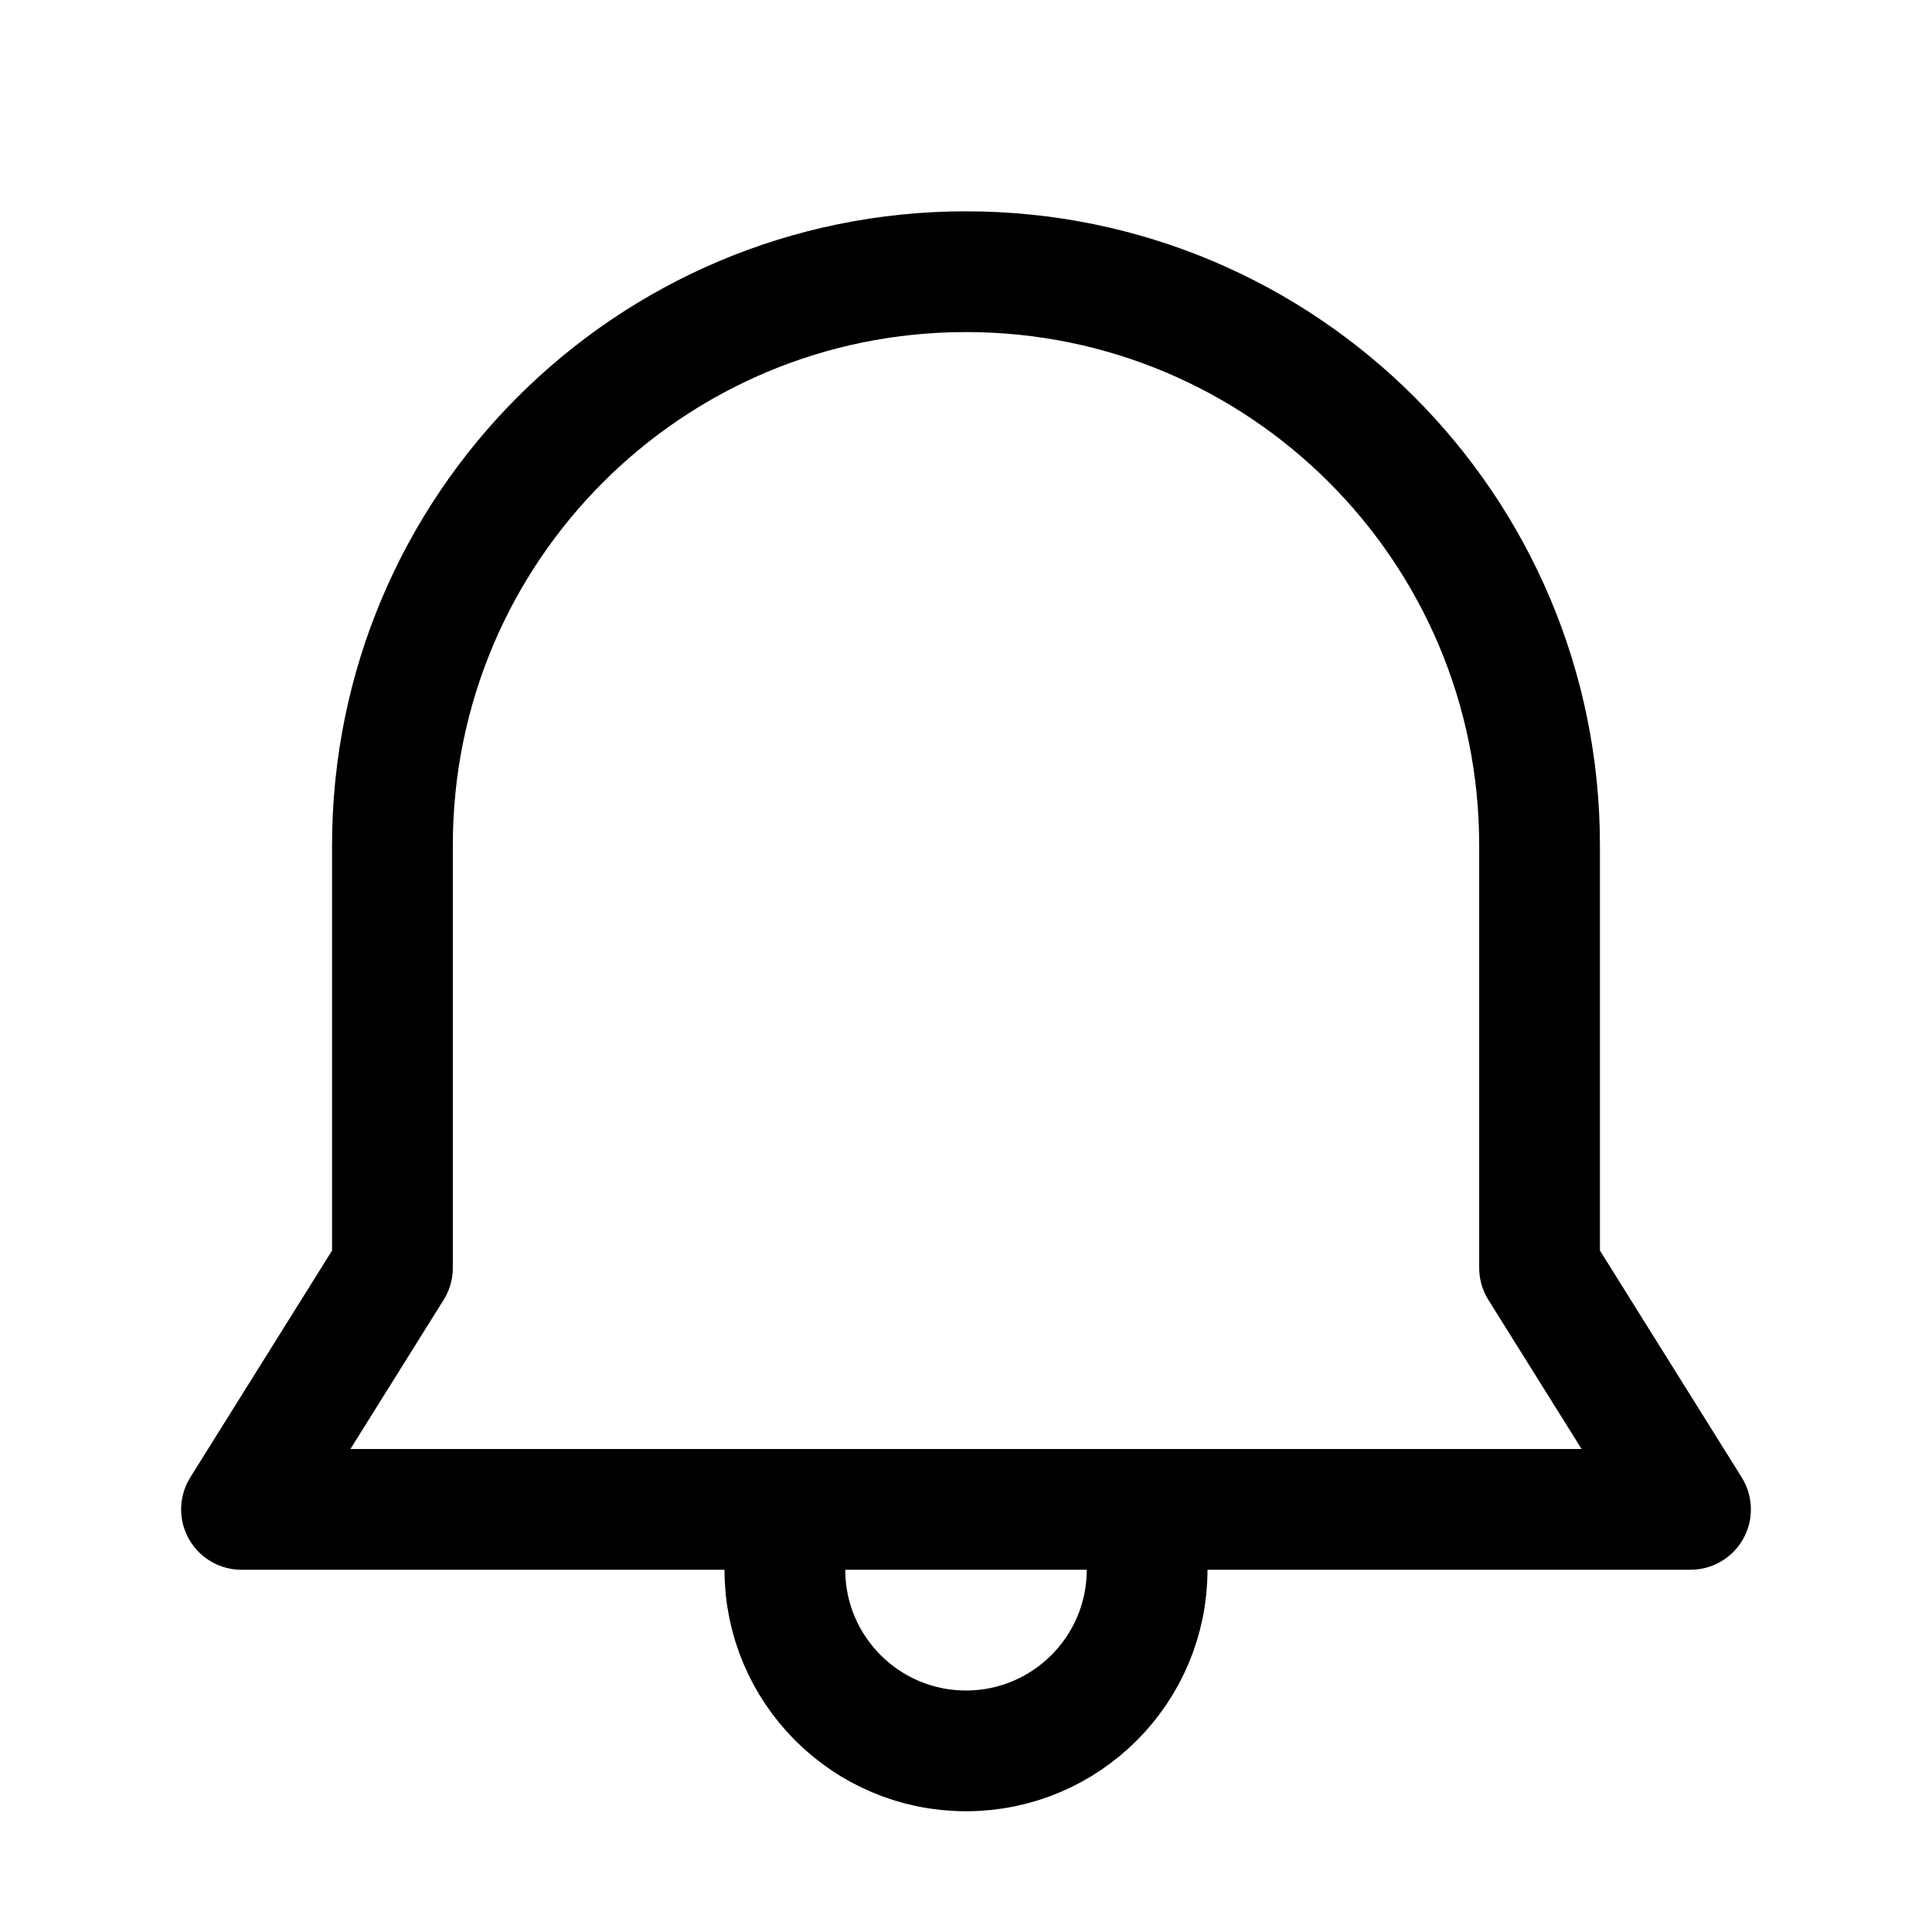
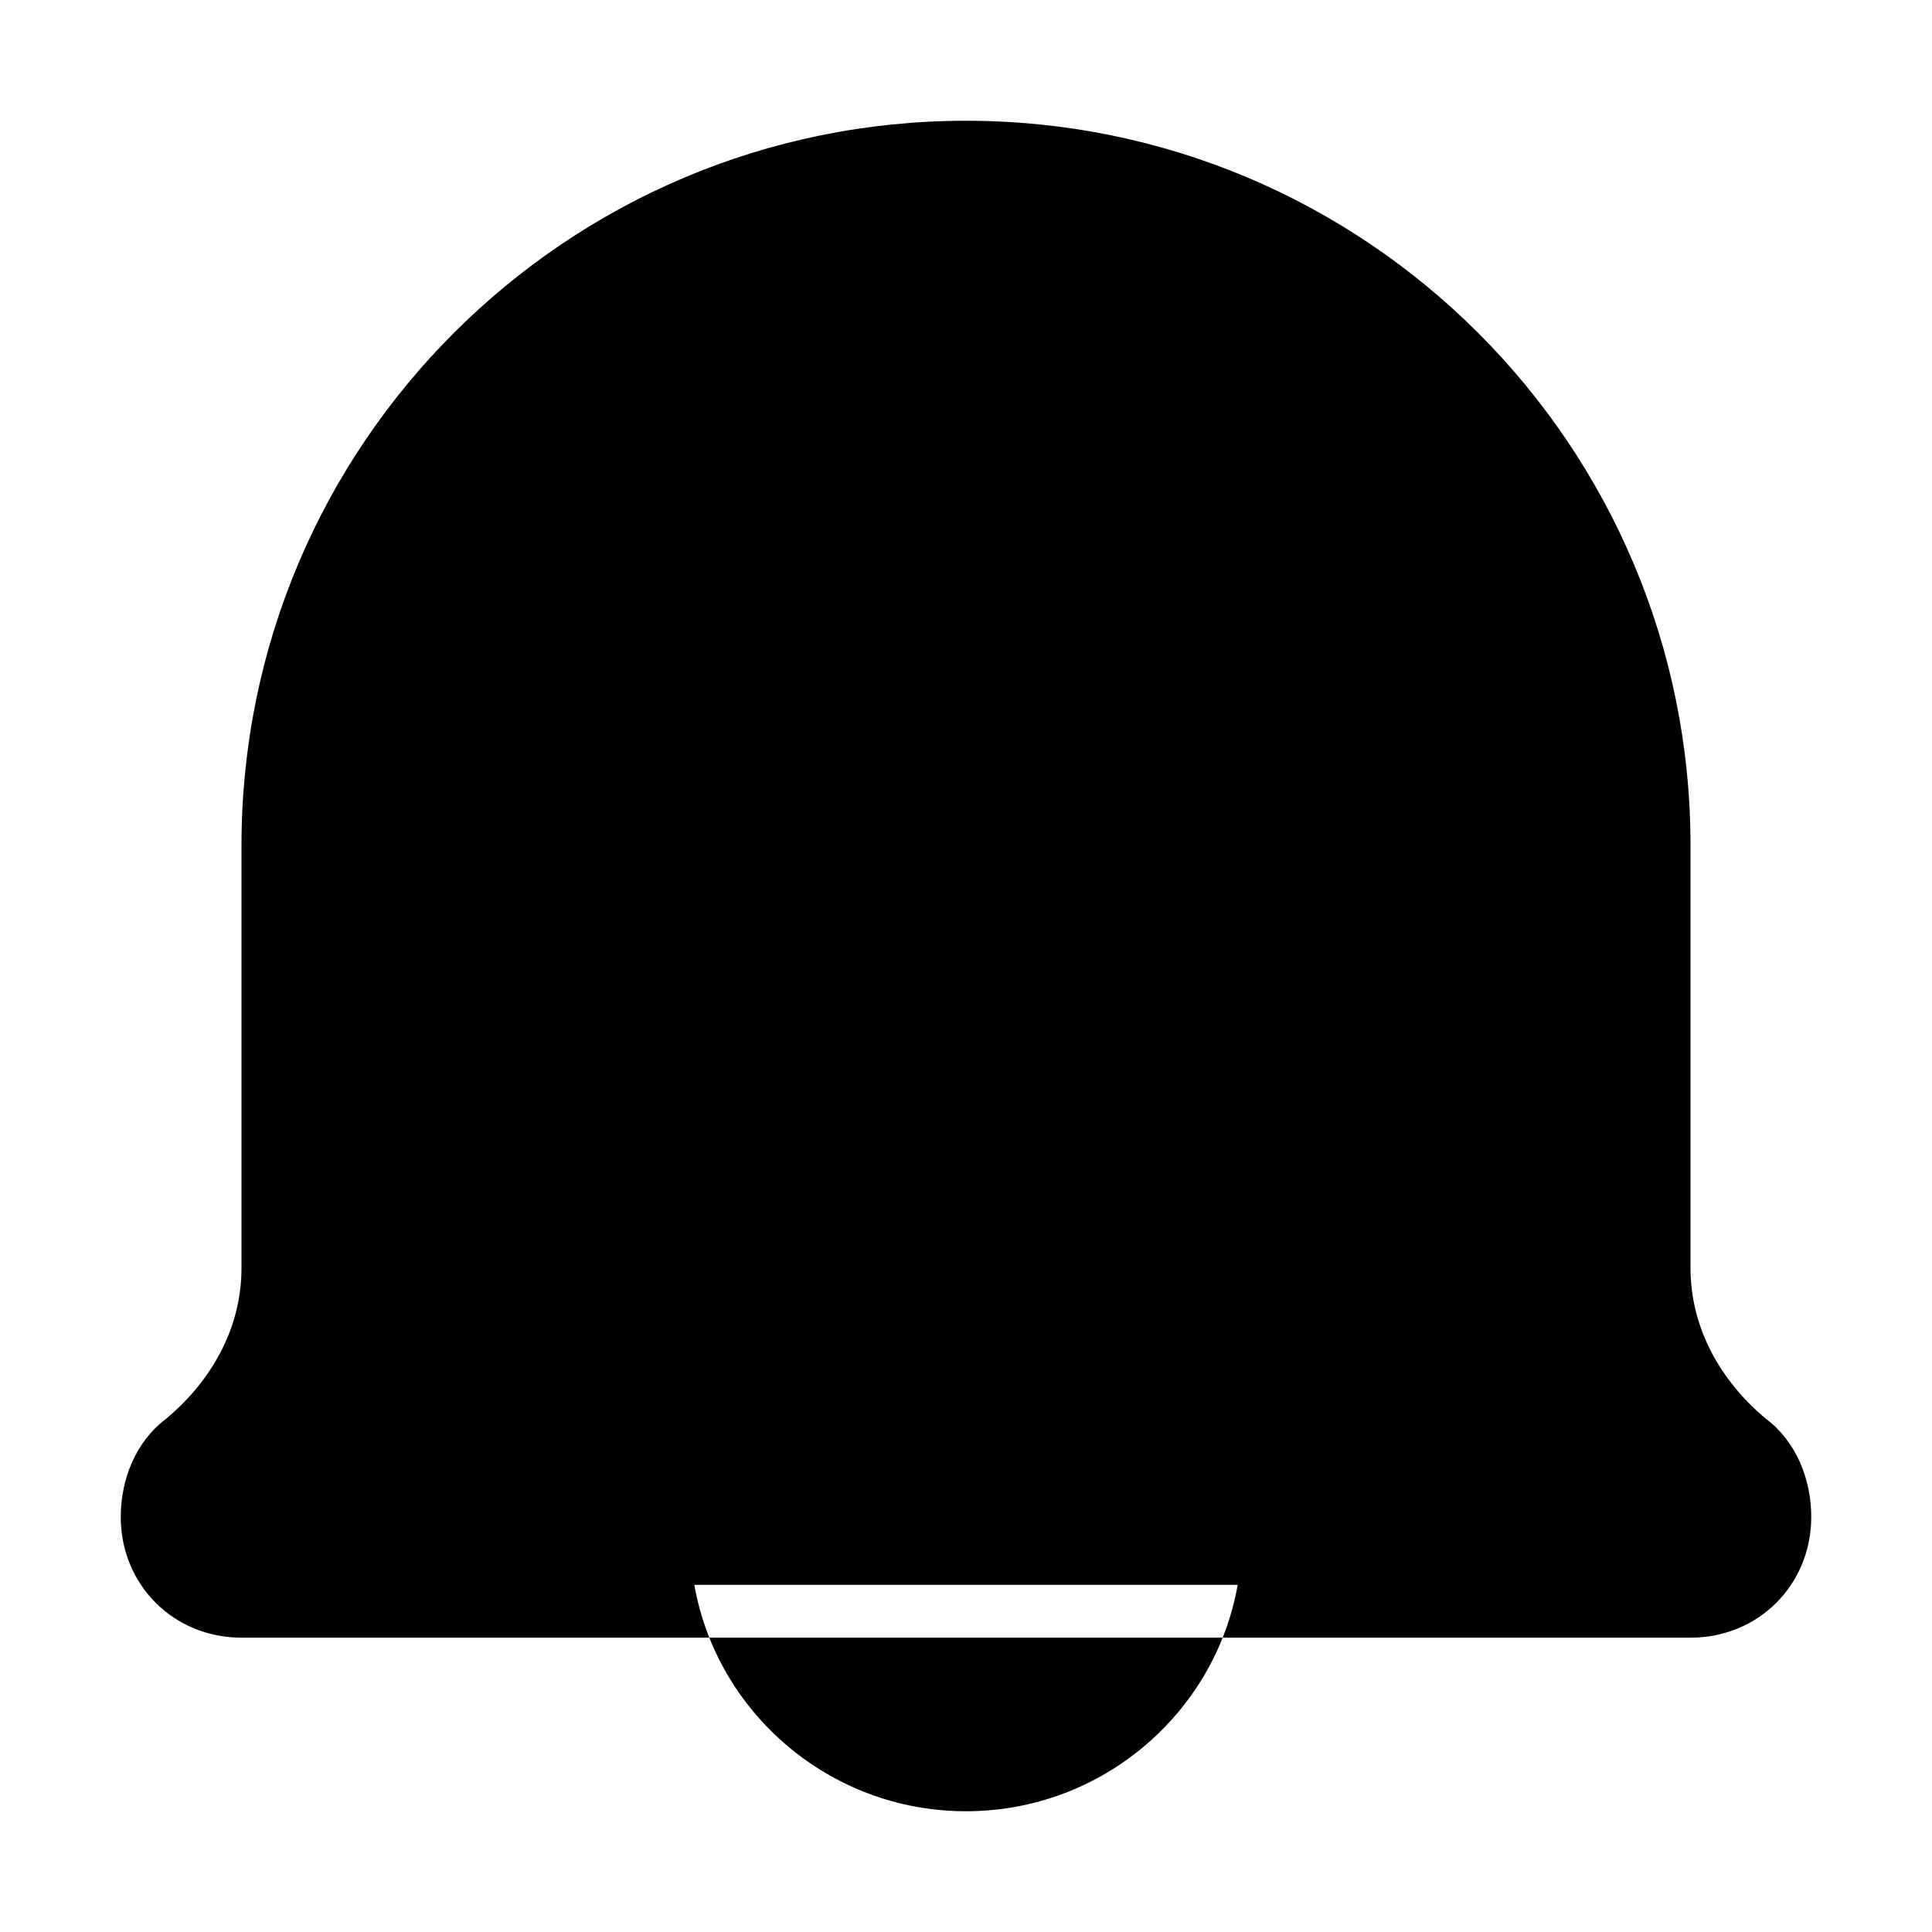
- <svg xmlns="http://www.w3.org/2000/svg" viewBox="0 0 1024 1024" fill="none" stroke="black" stroke-width="64" stroke-linecap="round" stroke-linejoin="round">
-   <path d="M208 672V448c0-168 136-304 304-304s304 136 304 304v224l80 128H128l80-128z" />
-   <path d="M416 832c0 53 43 96 96 96s96-43 96-96" />
+ <svg xmlns="http://www.w3.org/2000/svg" viewBox="0 0 1024 1024">
+   <path fill="black" d="M512 64C300 64 128 236 128 448v224c0 32-16 60-40 80-16 12-24 32-24 52 0 36 28 64 64 64h768c36 0 64-28 64-64 0-20-8-40-24-52-24-20-40-48-40-80V448c0-212-172-384-384-384zm0 896c-72 0-132-52-144-120h288c-12 68-72 120-144 120z" />
</svg>
